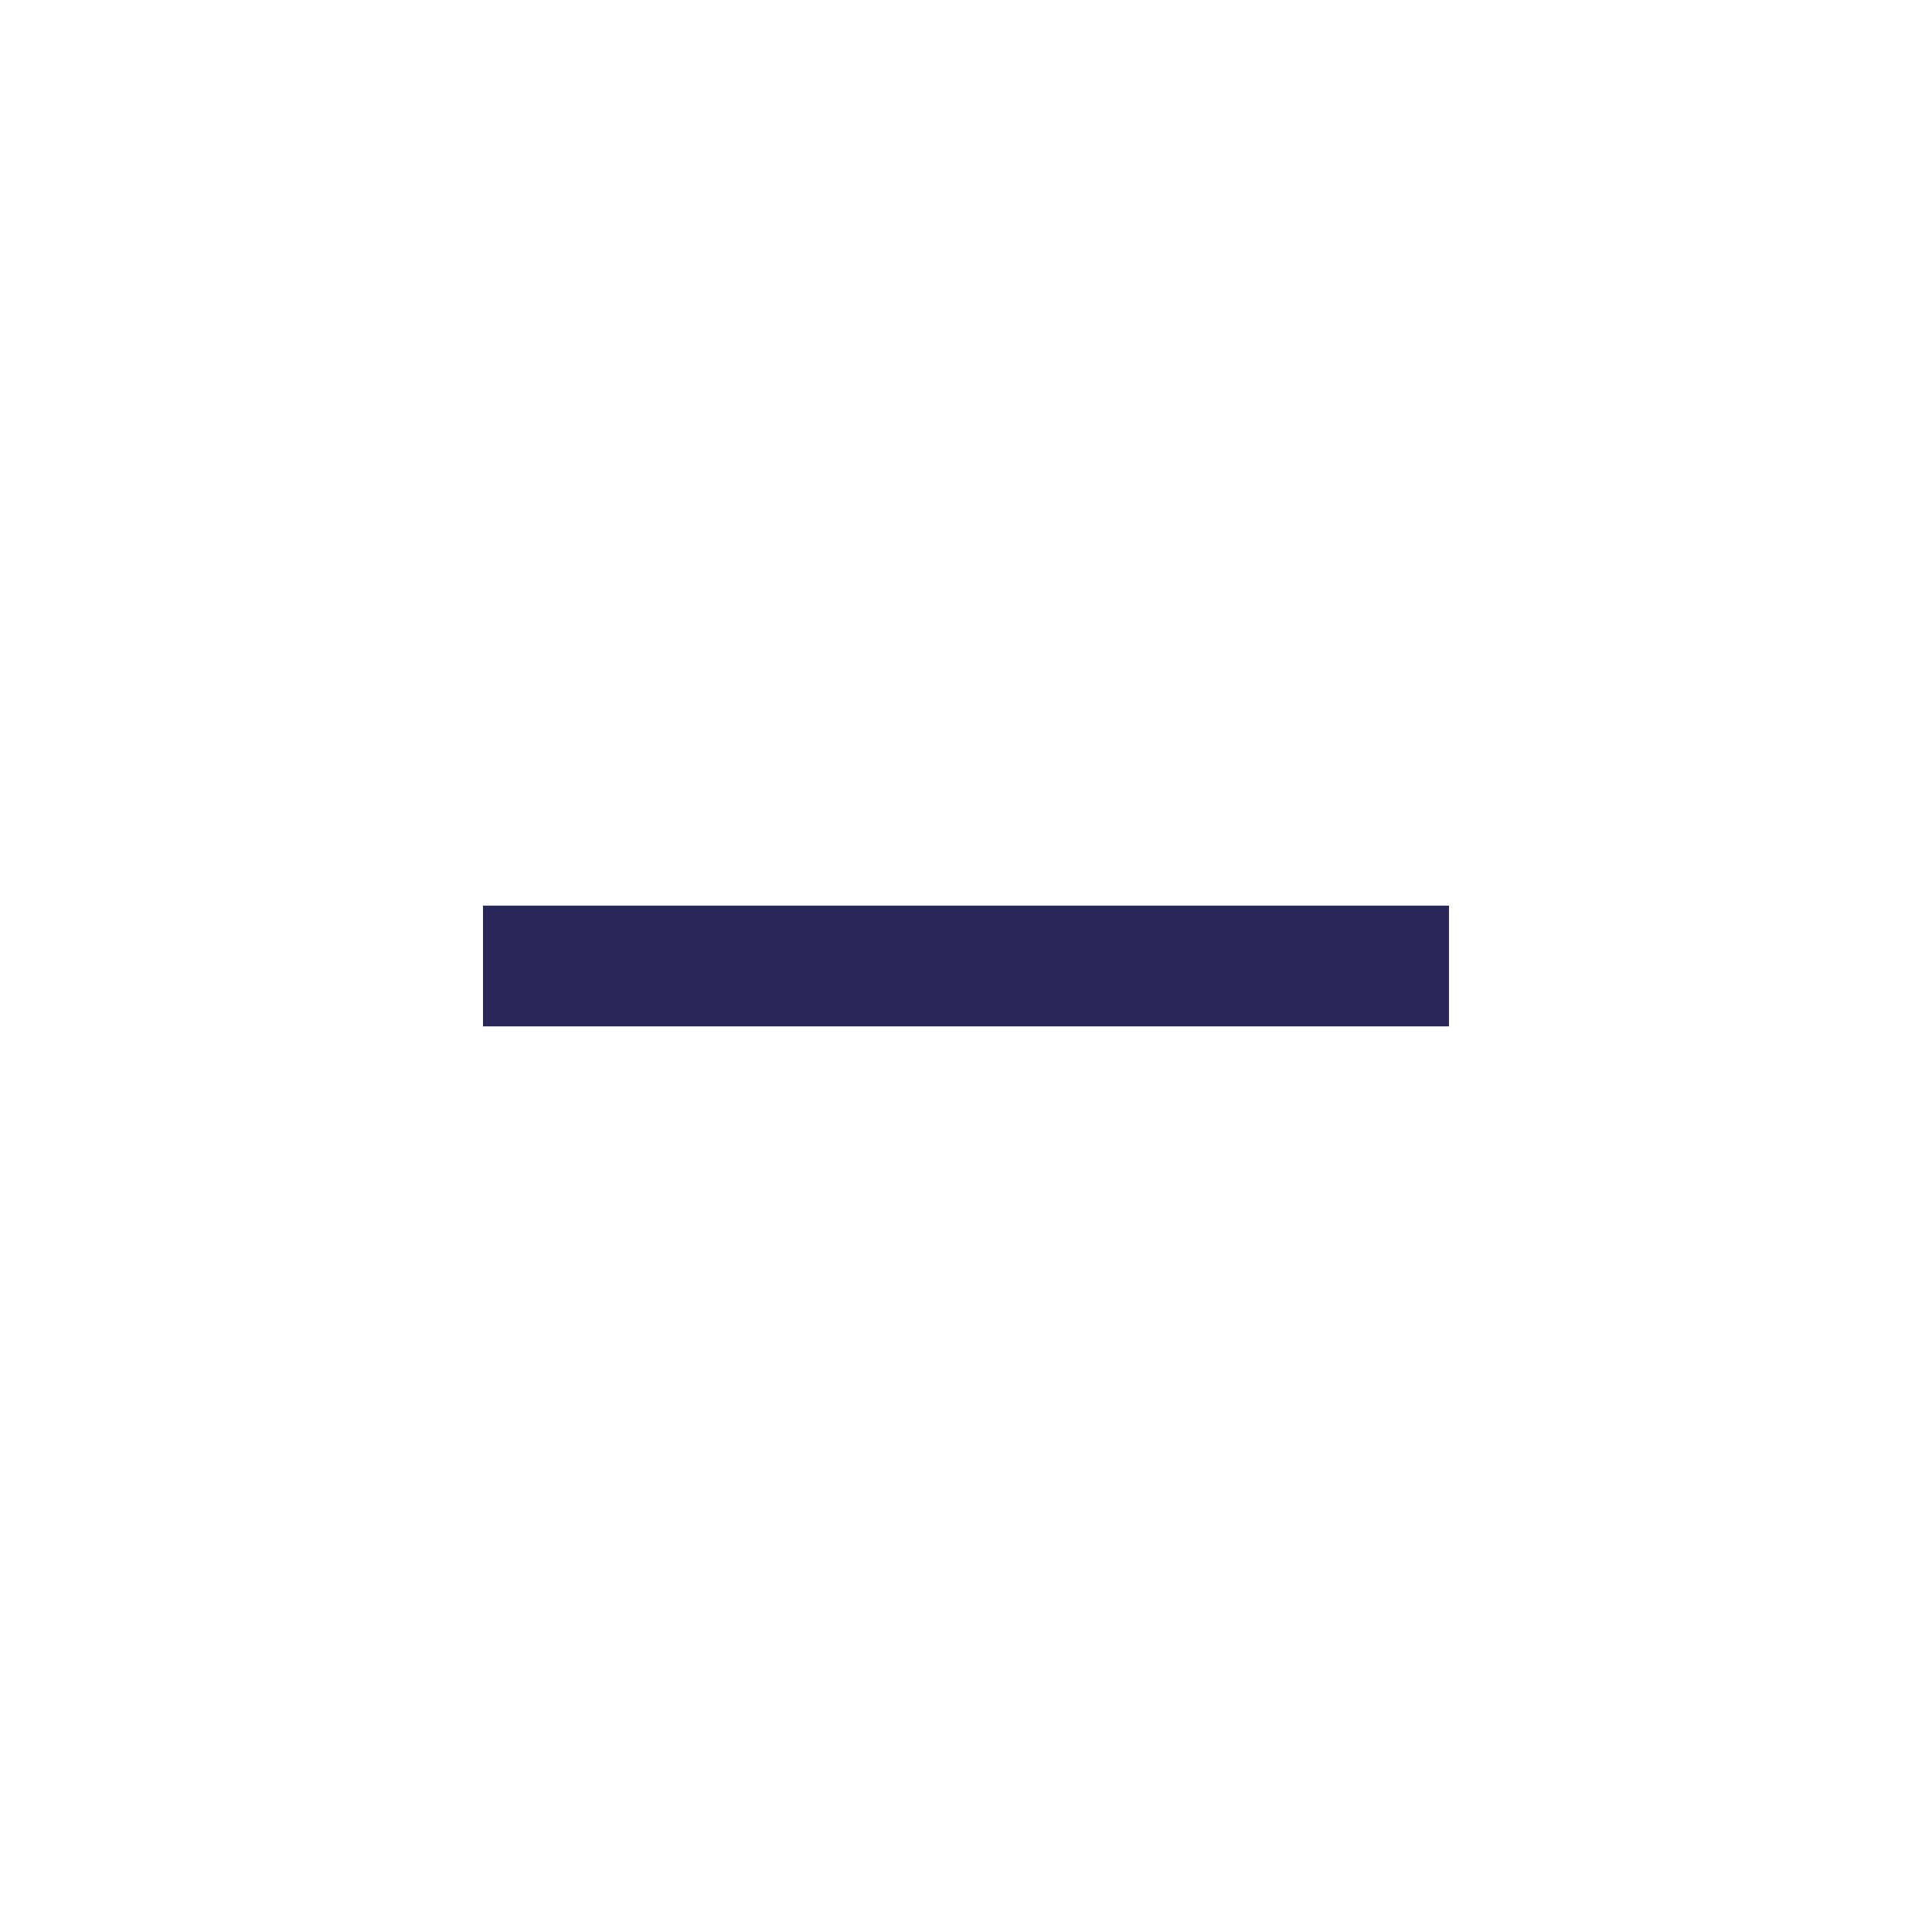
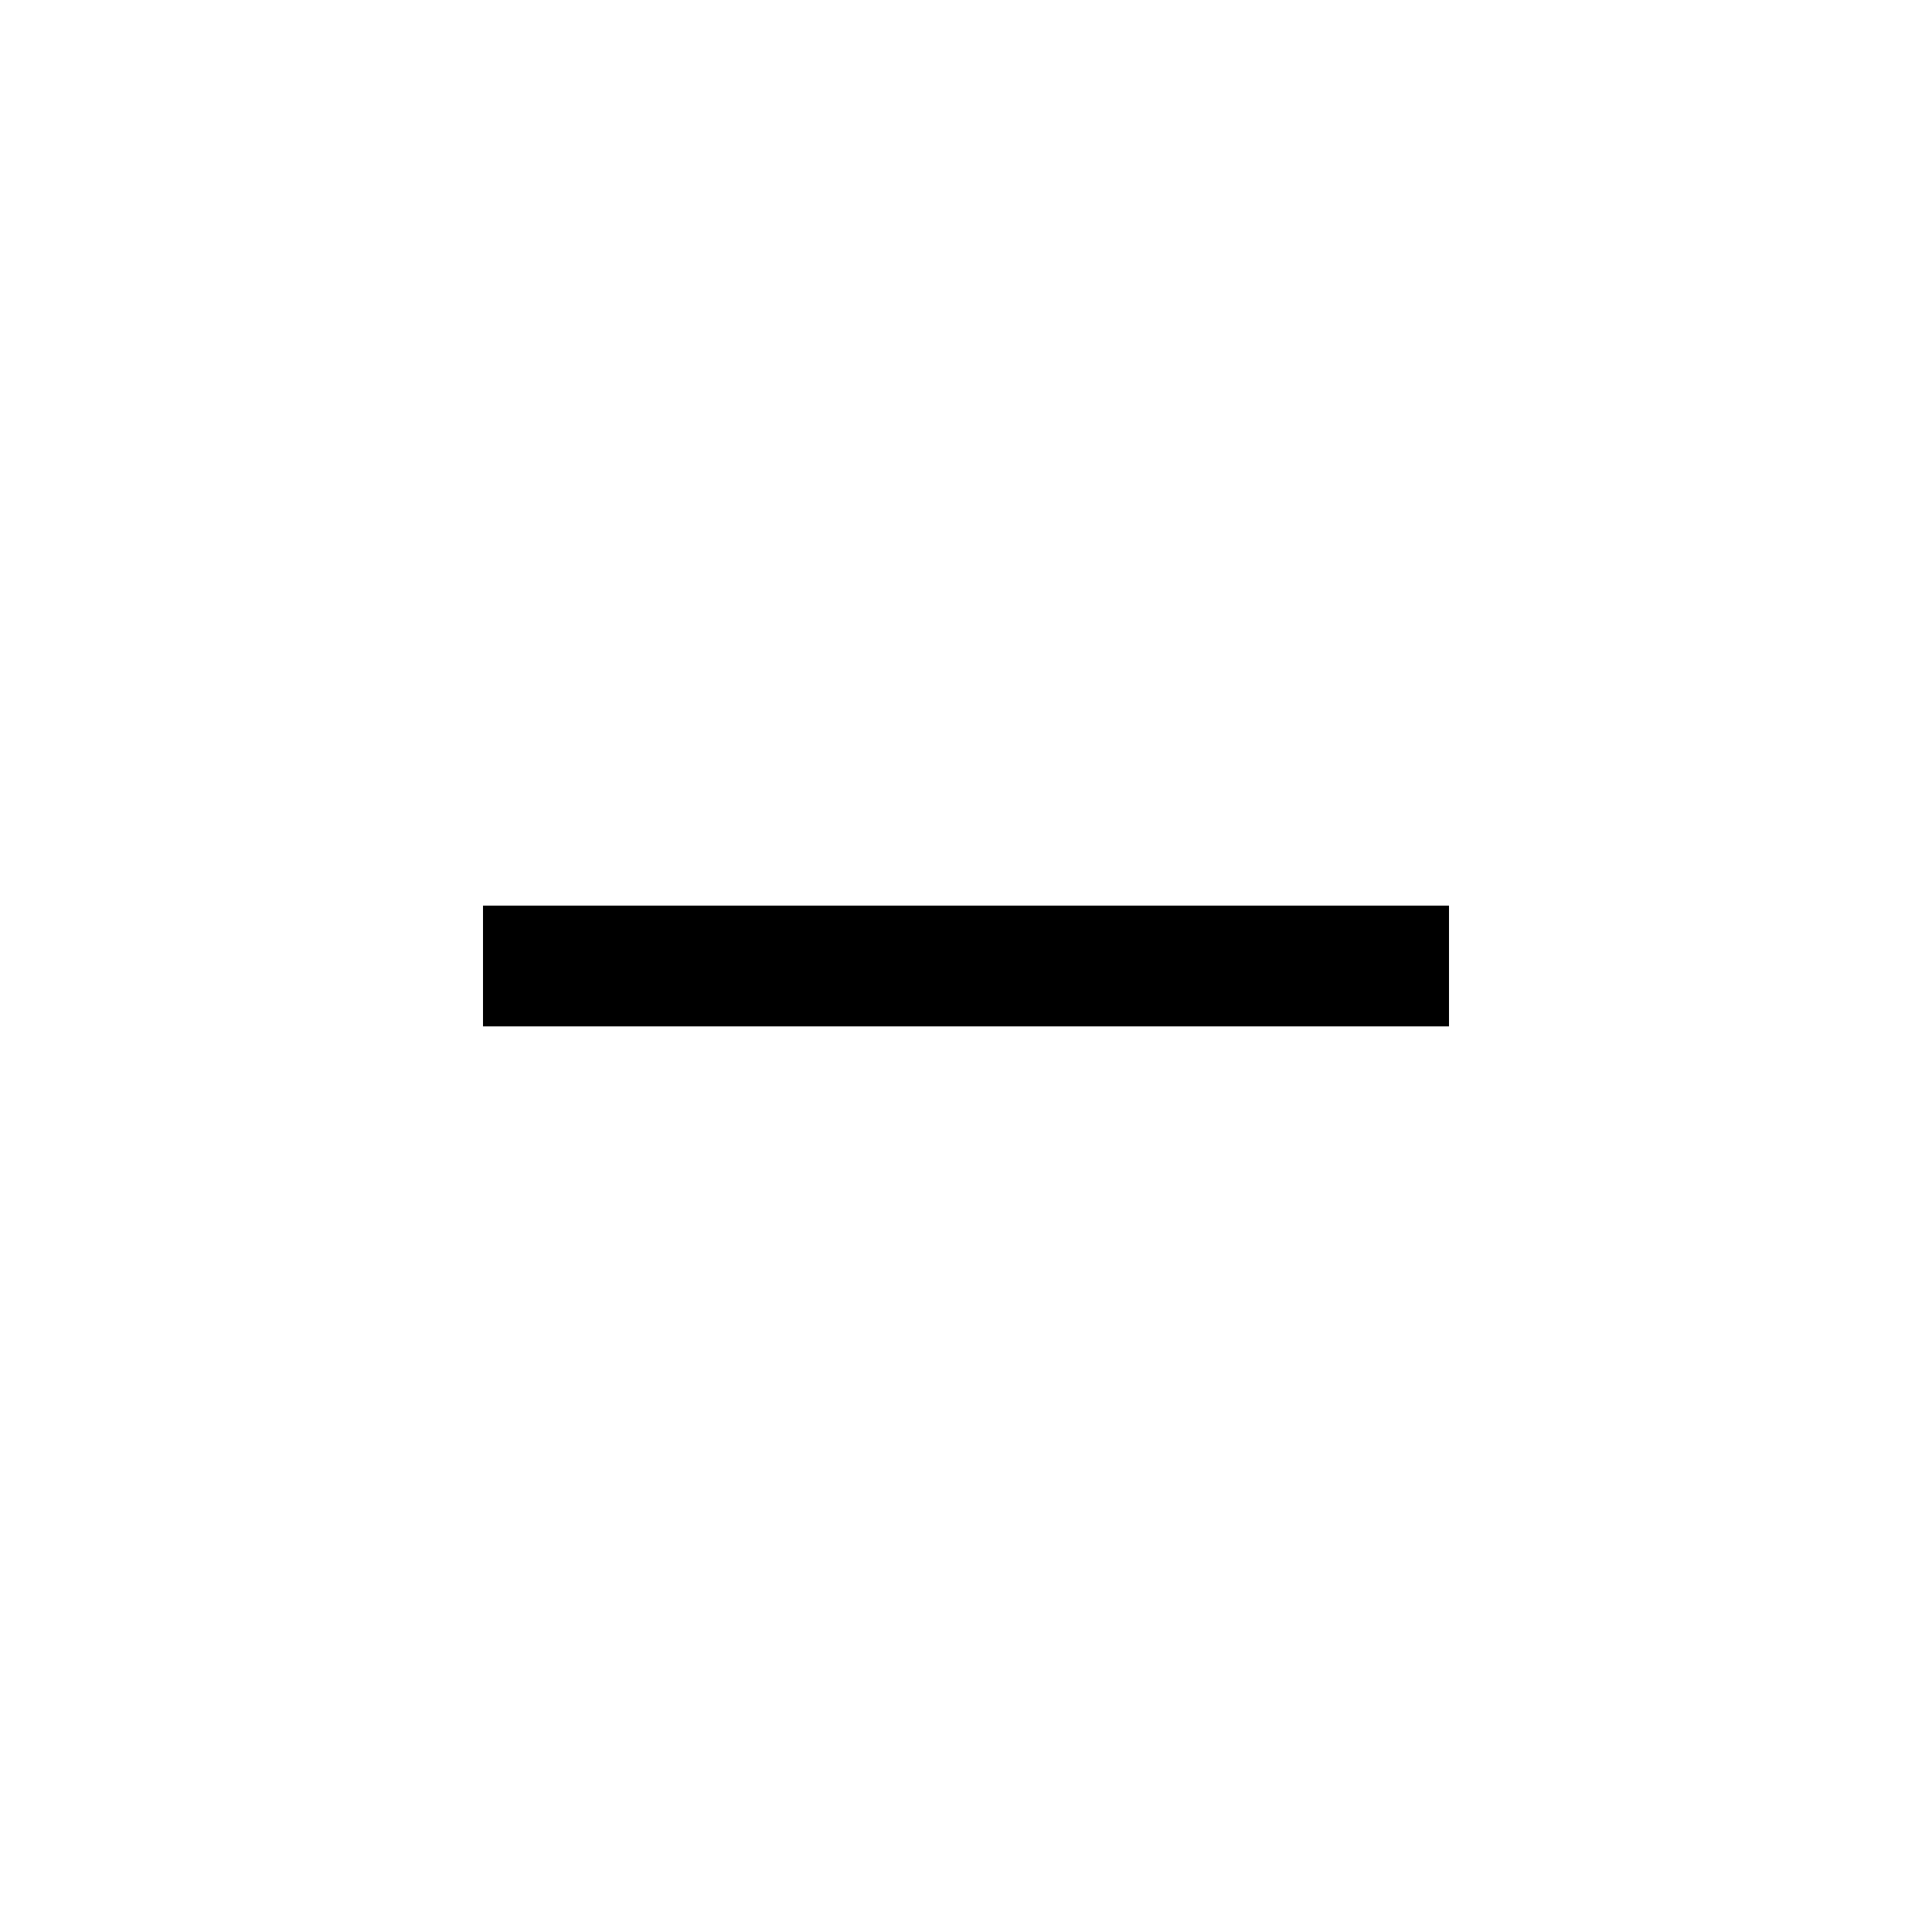
- <svg xmlns="http://www.w3.org/2000/svg" width="32px" height="32px" viewBox="0 0 32 32" version="1.1">
-   <g id="Atoms/Ikoner/Ui/Minus-sign" stroke="none" stroke-width="1" fill="none" fill-rule="evenodd">
-     <polygon id="Minus" fill="#2A2859" points="8 15 24 15 24 17 8 17" />
+ <svg xmlns="http://www.w3.org/2000/svg" width="32" height="32" viewBox="0 0 32 32">
+   <defs>
+     <style>.cls-1{fill-rule:evenodd;}</style>
+   </defs>
+   <g id="minus-sign">
+     <polygon id="Minus" class="cls-1" points="8 15 24 15 24 17 8 17 8 15" />
  </g>
</svg>
